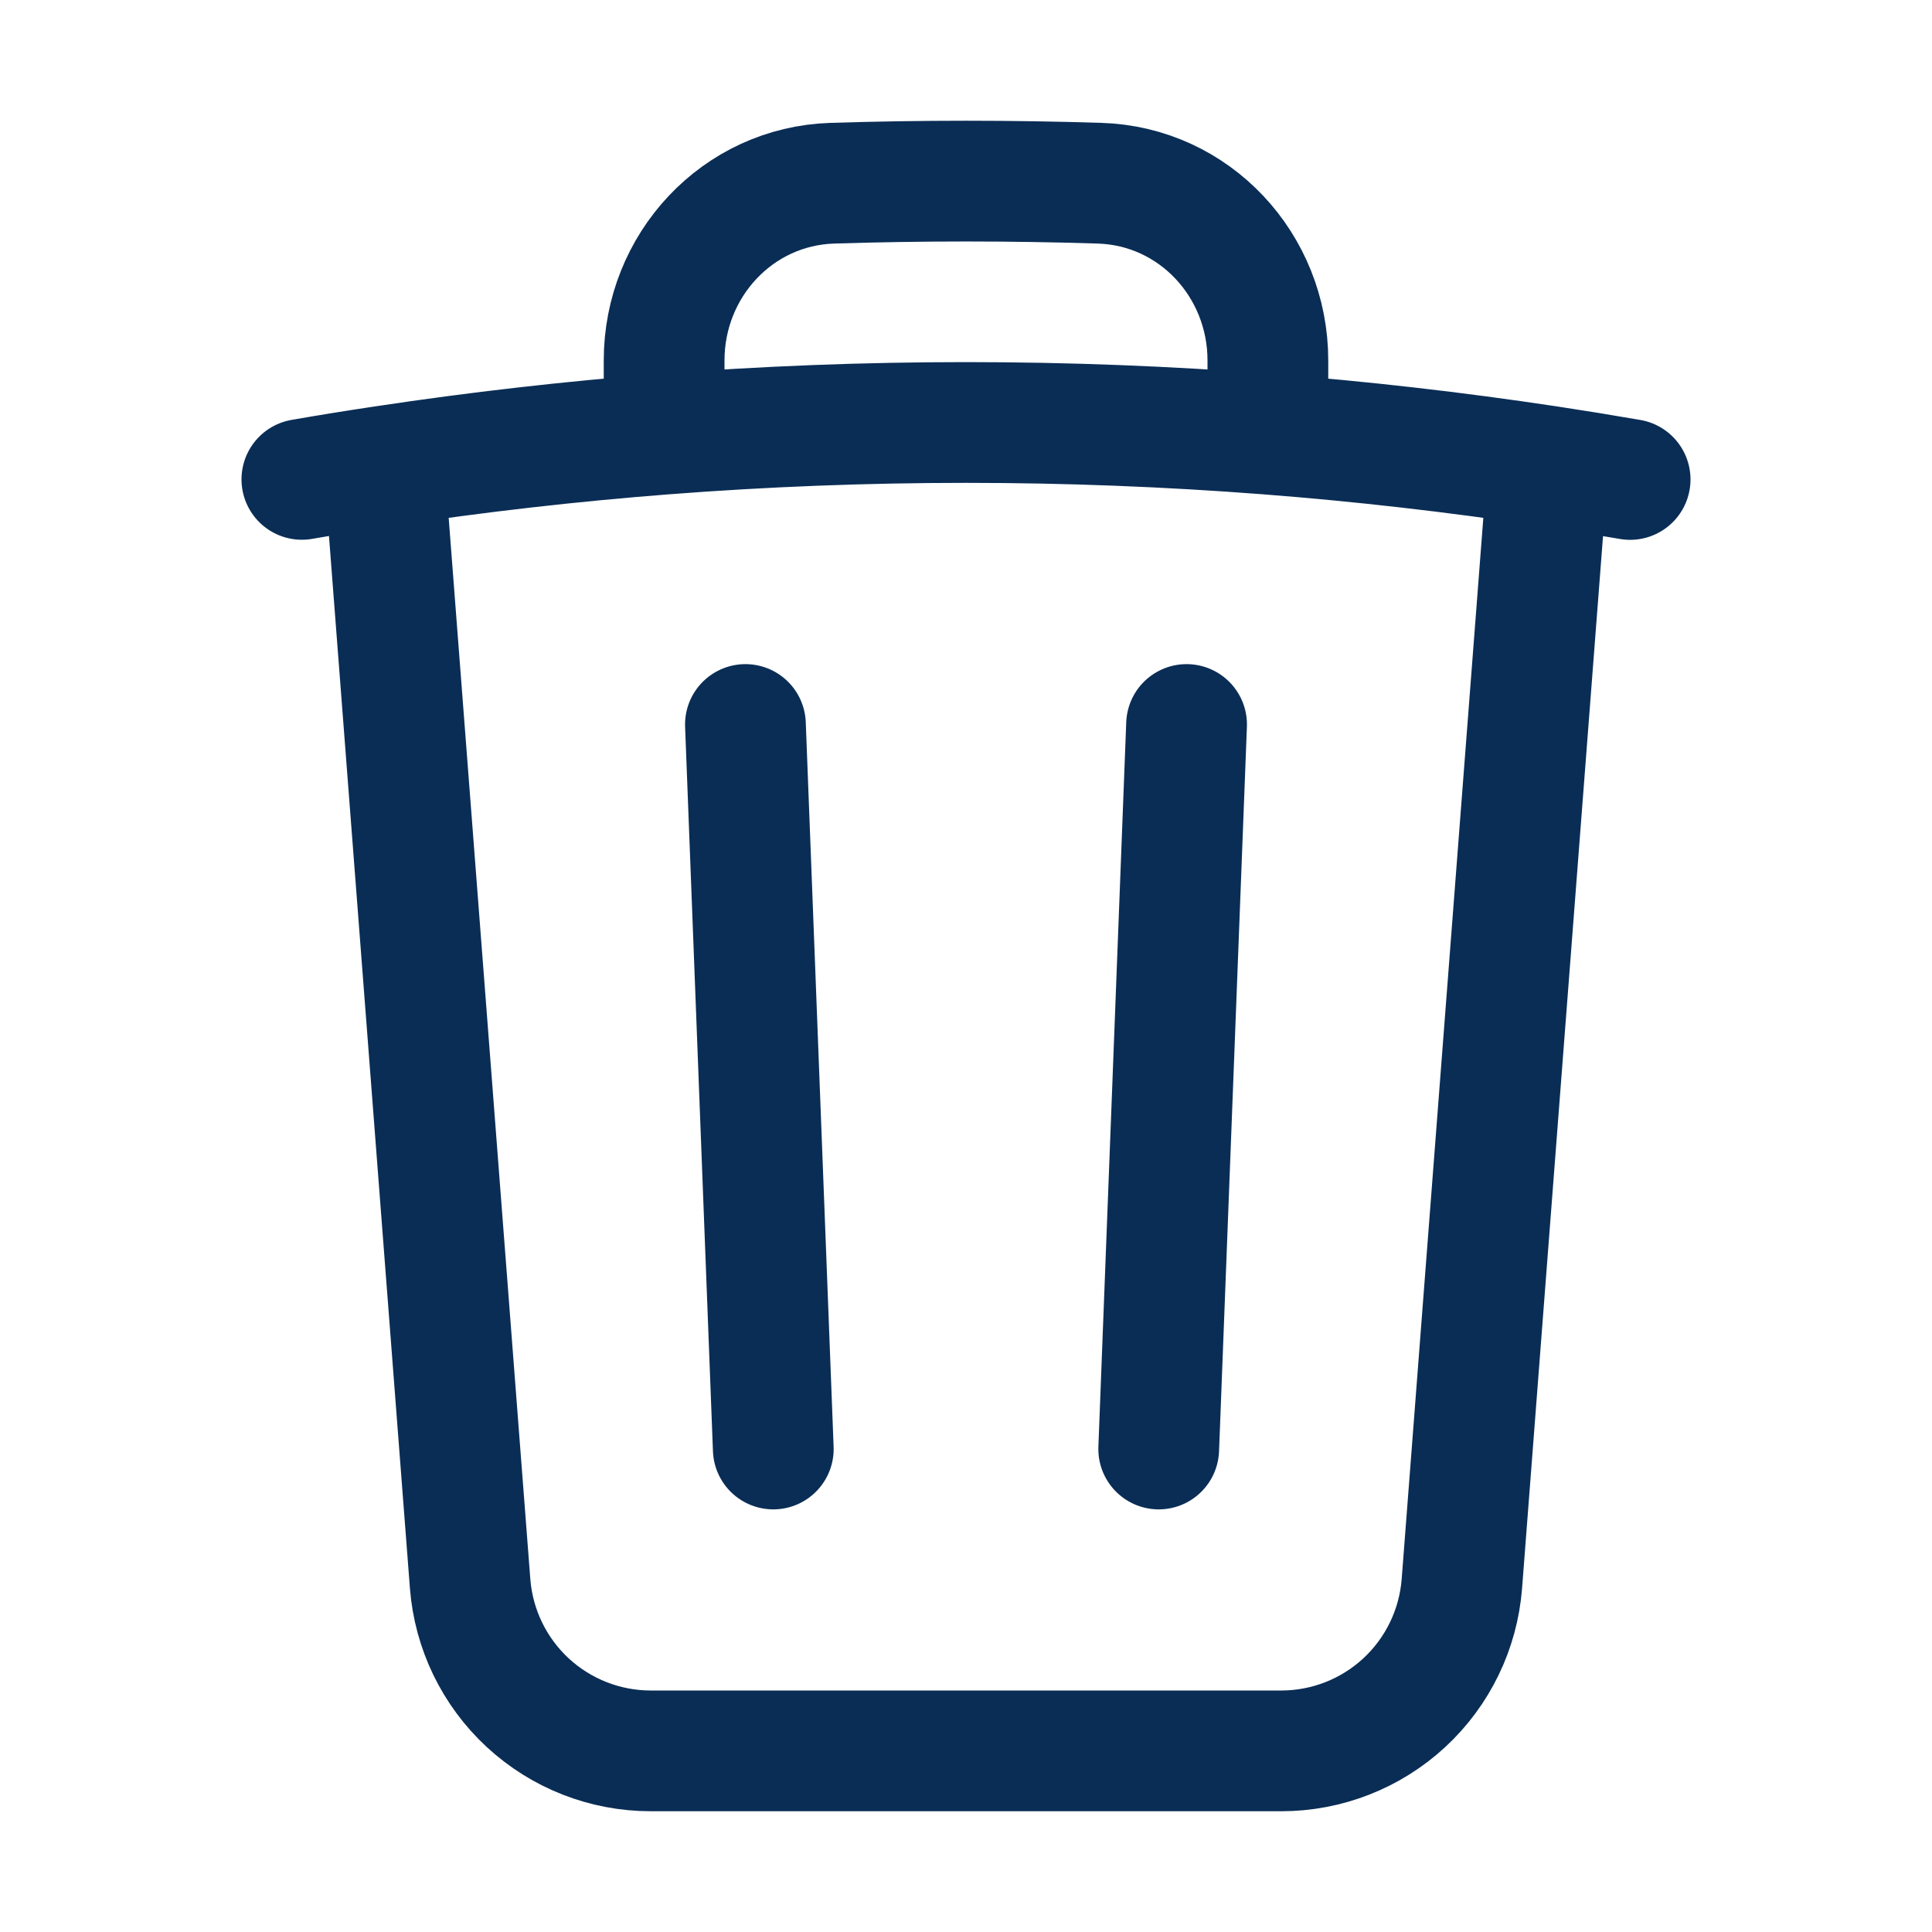
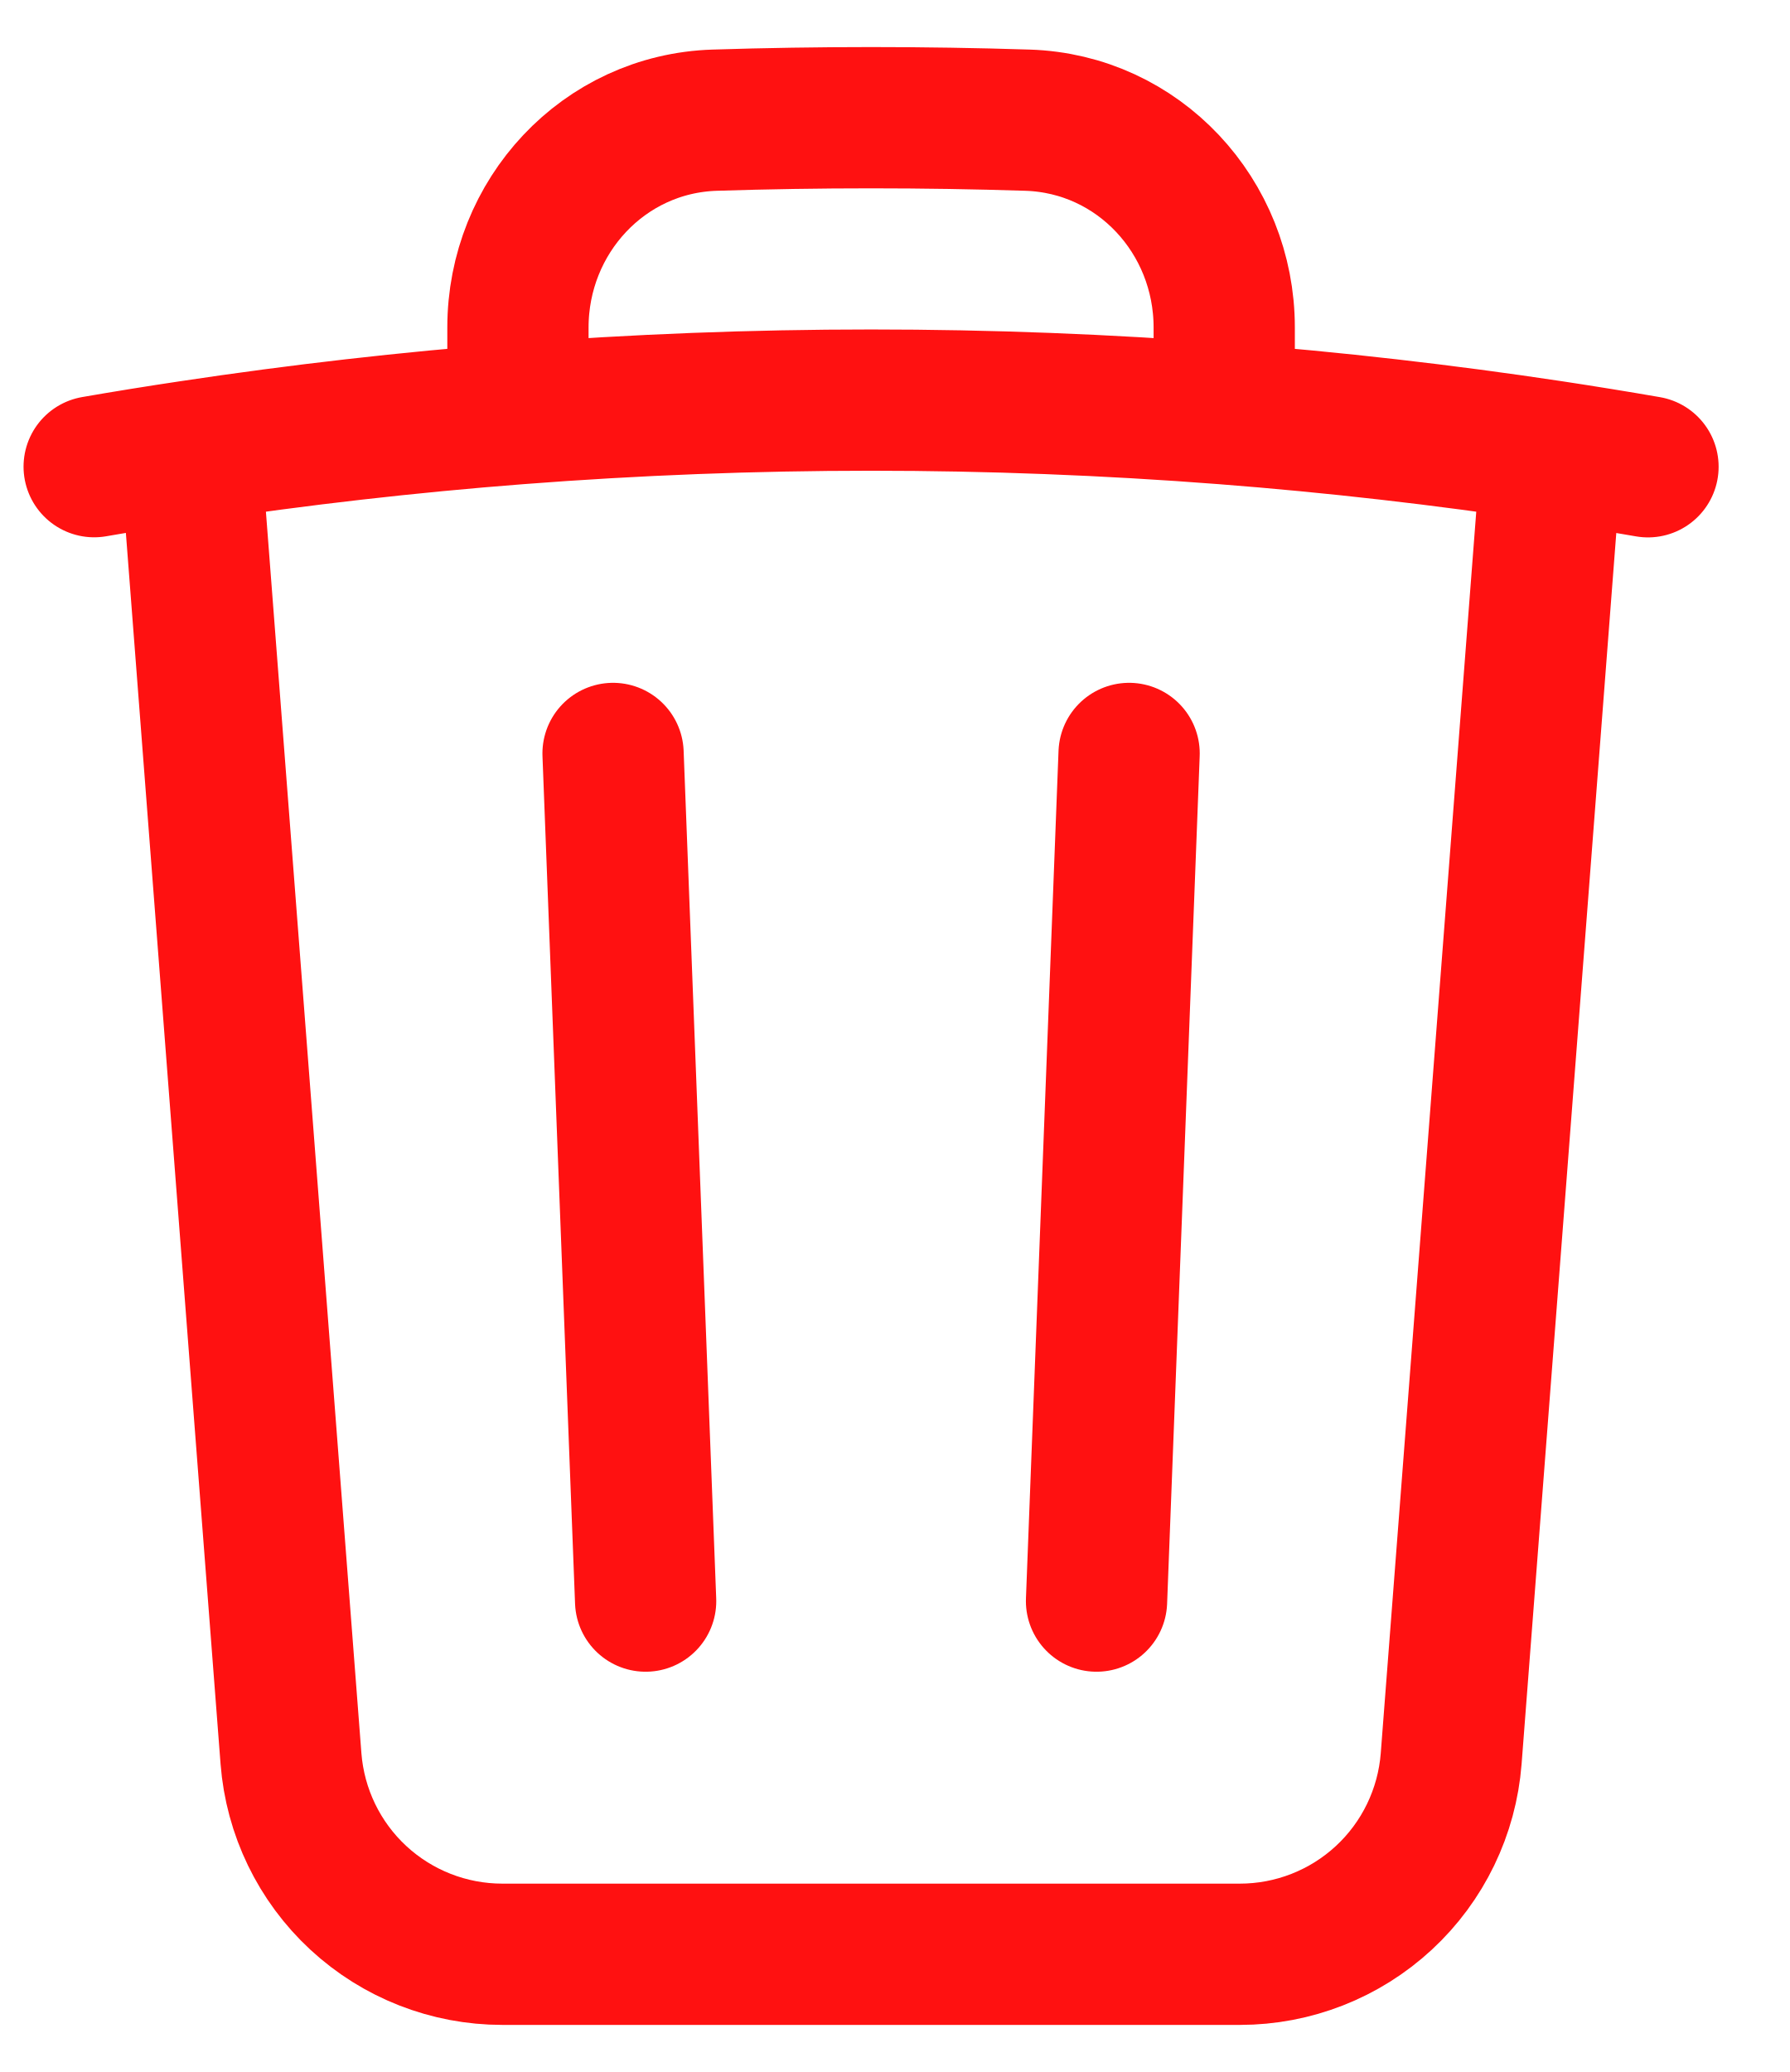
- <svg xmlns="http://www.w3.org/2000/svg" width="24" height="24" viewBox="0 0 24 24" fill="none">
-   <path d="M14.74 9L14.394 18M9.606 18L9.26 9M19.228 5.79C19.57 5.842 19.91 5.897 20.25 5.956M19.228 5.791L18.16 19.673C18.116 20.238 17.861 20.766 17.445 21.151C17.029 21.536 16.483 21.75 15.916 21.75H8.084C7.517 21.75 6.971 21.536 6.555 21.151C6.139 20.766 5.884 20.238 5.84 19.673L4.772 5.79M19.228 5.79C18.074 5.616 16.914 5.483 15.75 5.393M3.75 5.955C4.09 5.896 4.43 5.841 4.772 5.79M4.772 5.79C5.926 5.616 7.086 5.483 8.25 5.393M15.75 5.393V4.477C15.75 3.297 14.84 2.313 13.66 2.276C12.554 2.241 11.446 2.241 10.34 2.276C9.16 2.313 8.25 3.298 8.25 4.477V5.393M15.75 5.393C13.254 5.2 10.746 5.2 8.25 5.393" stroke="#0A2D55" stroke-width="1.5" stroke-linecap="round" stroke-linejoin="round" />
+ <svg xmlns="http://www.w3.org/2000/svg" width="19" height="22" viewBox="0 0 19 22" fill="none">
+   <path d="M11.99 8L11.644 17M6.856 17L6.51 8M16.478 4.79C16.82 4.842 17.16 4.897 17.5 4.956M16.478 4.791L15.41 18.673C15.366 19.238 15.111 19.766 14.695 20.151C14.279 20.536 13.733 20.75 13.166 20.75H5.334C4.767 20.75 4.221 20.536 3.805 20.151C3.389 19.766 3.134 19.238 3.09 18.673L2.022 4.79M16.478 4.79C15.324 4.616 14.164 4.483 13 4.393M1 4.955C1.34 4.896 1.68 4.841 2.022 4.79M2.022 4.79C3.176 4.616 4.336 4.483 5.5 4.393M13 4.393V3.477C13 2.297 12.09 1.313 10.91 1.276C9.804 1.241 8.696 1.241 7.59 1.276C6.41 1.313 5.5 2.298 5.5 3.477V4.393M13 4.393C10.504 4.2 7.996 4.2 5.5 4.393" stroke="#FF1111" stroke-width="1.5" stroke-linecap="round" stroke-linejoin="round" />
</svg>
